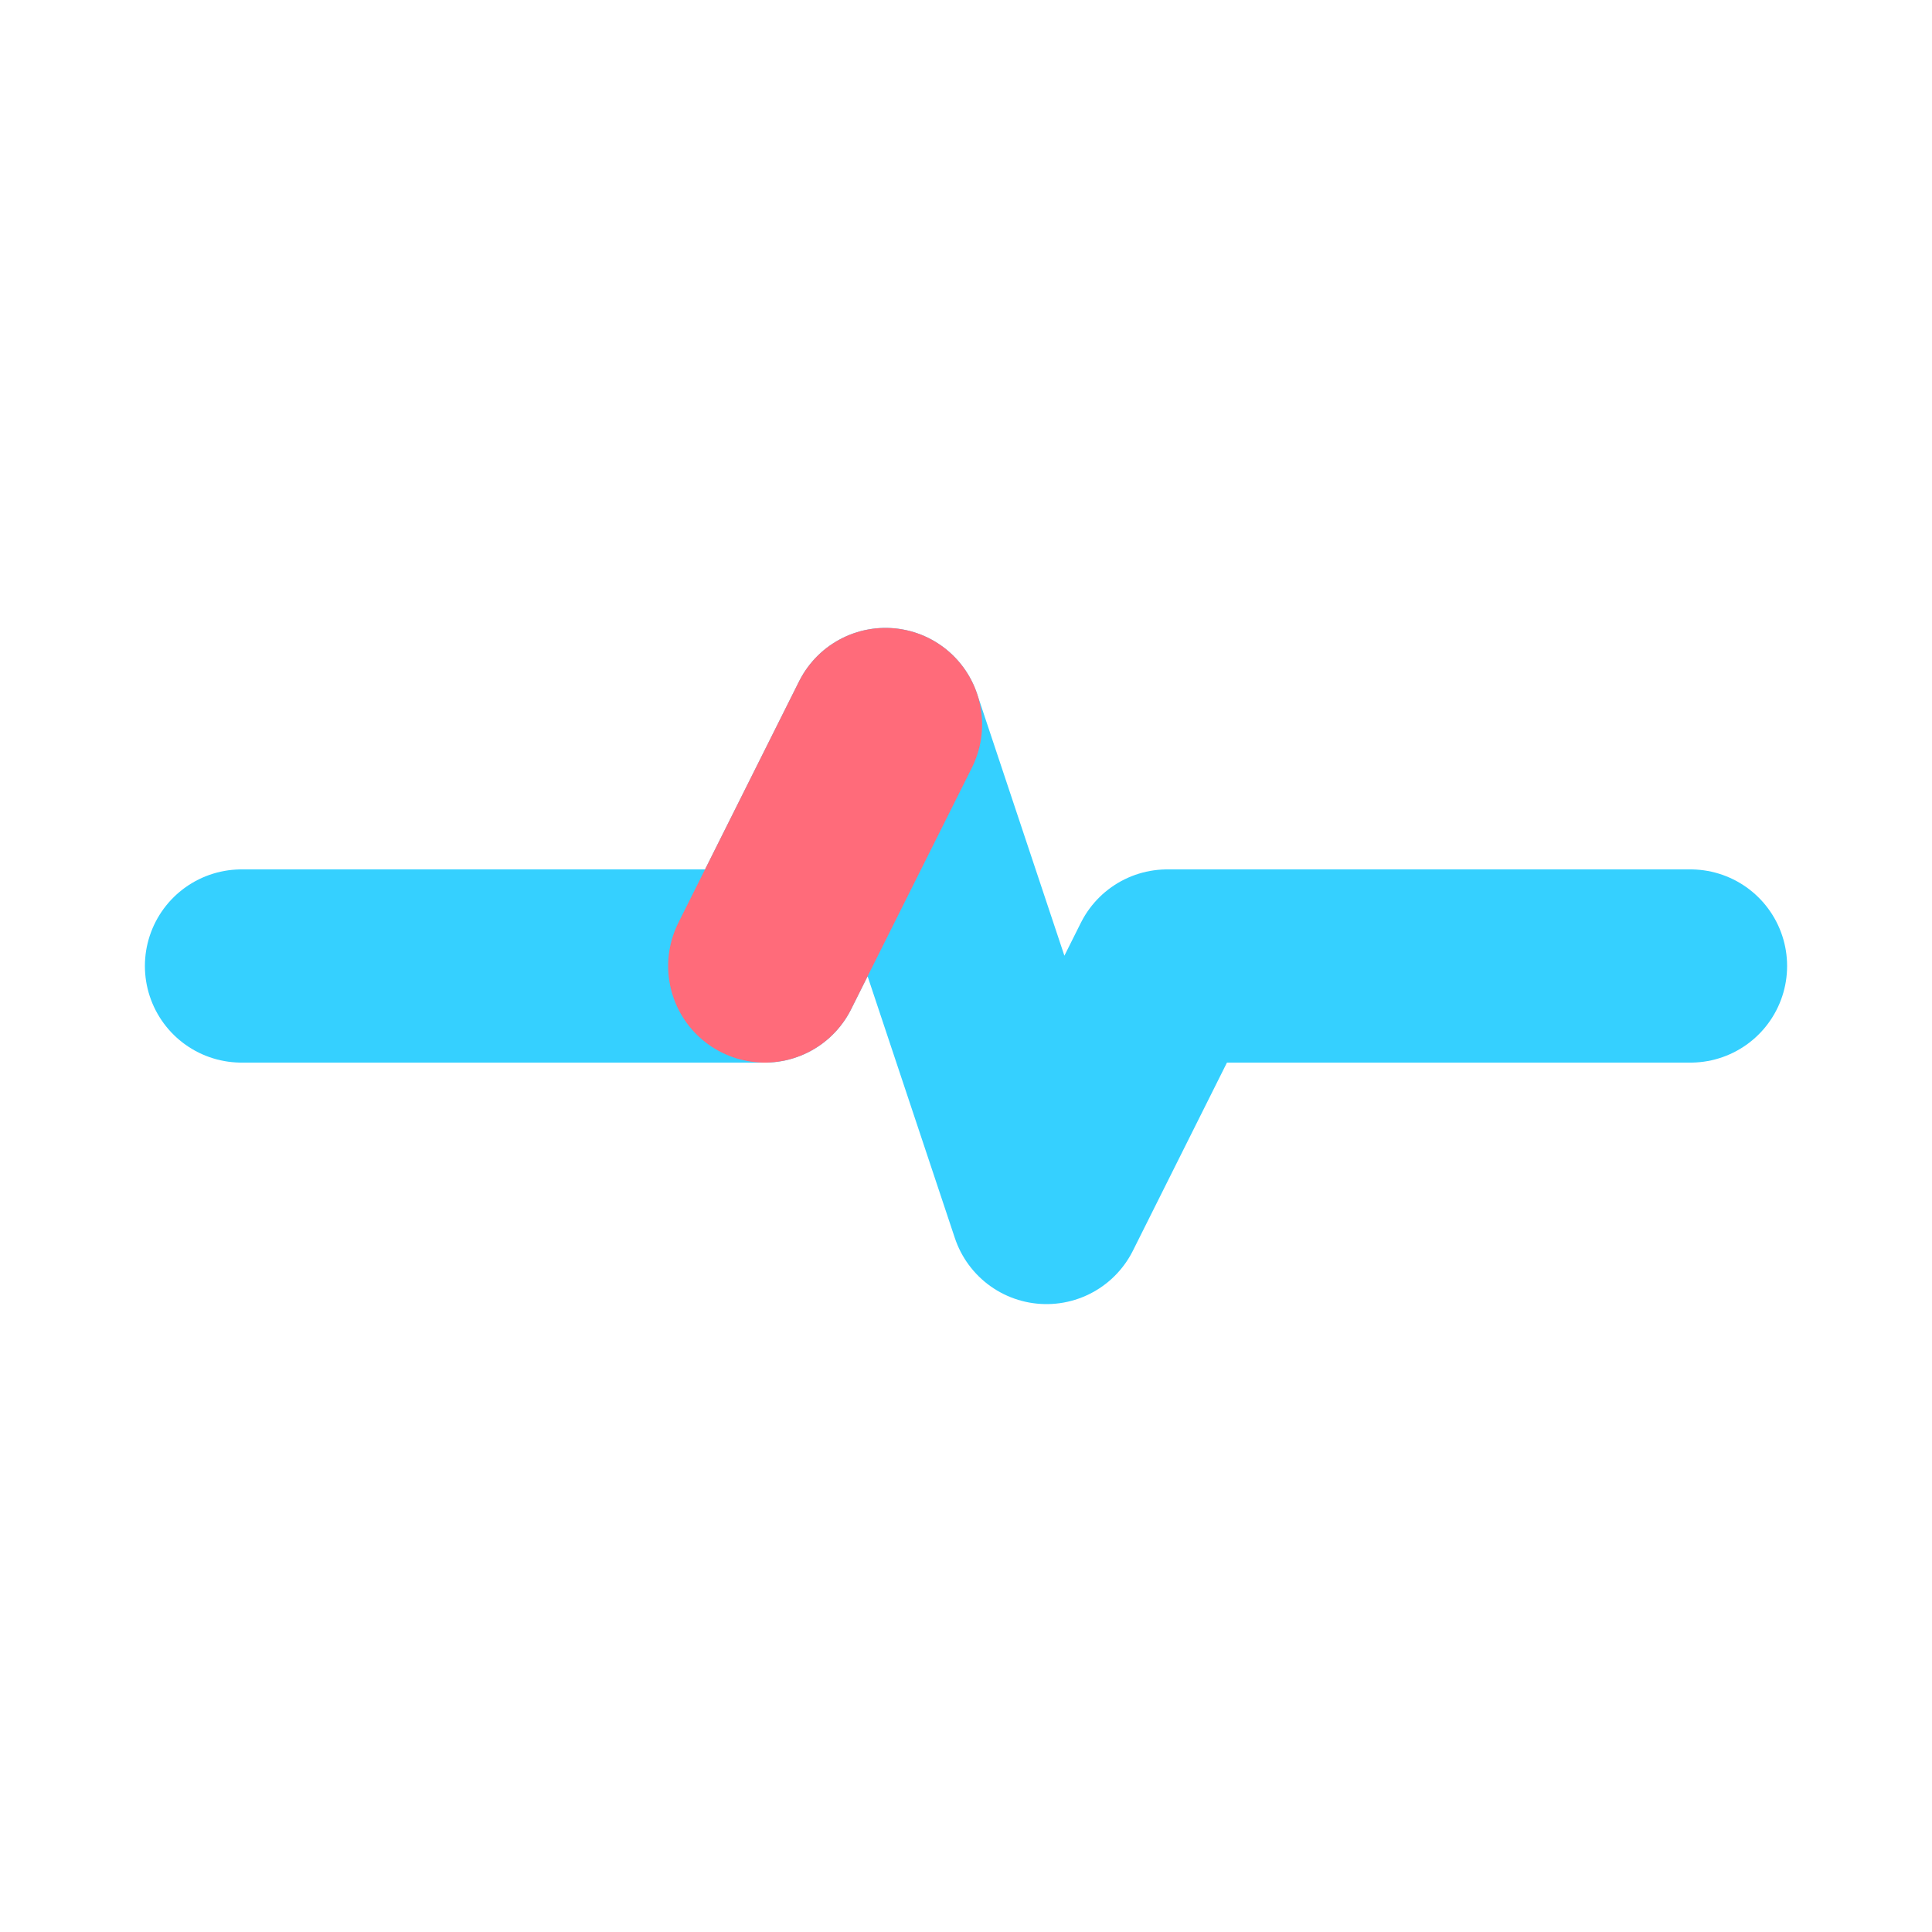
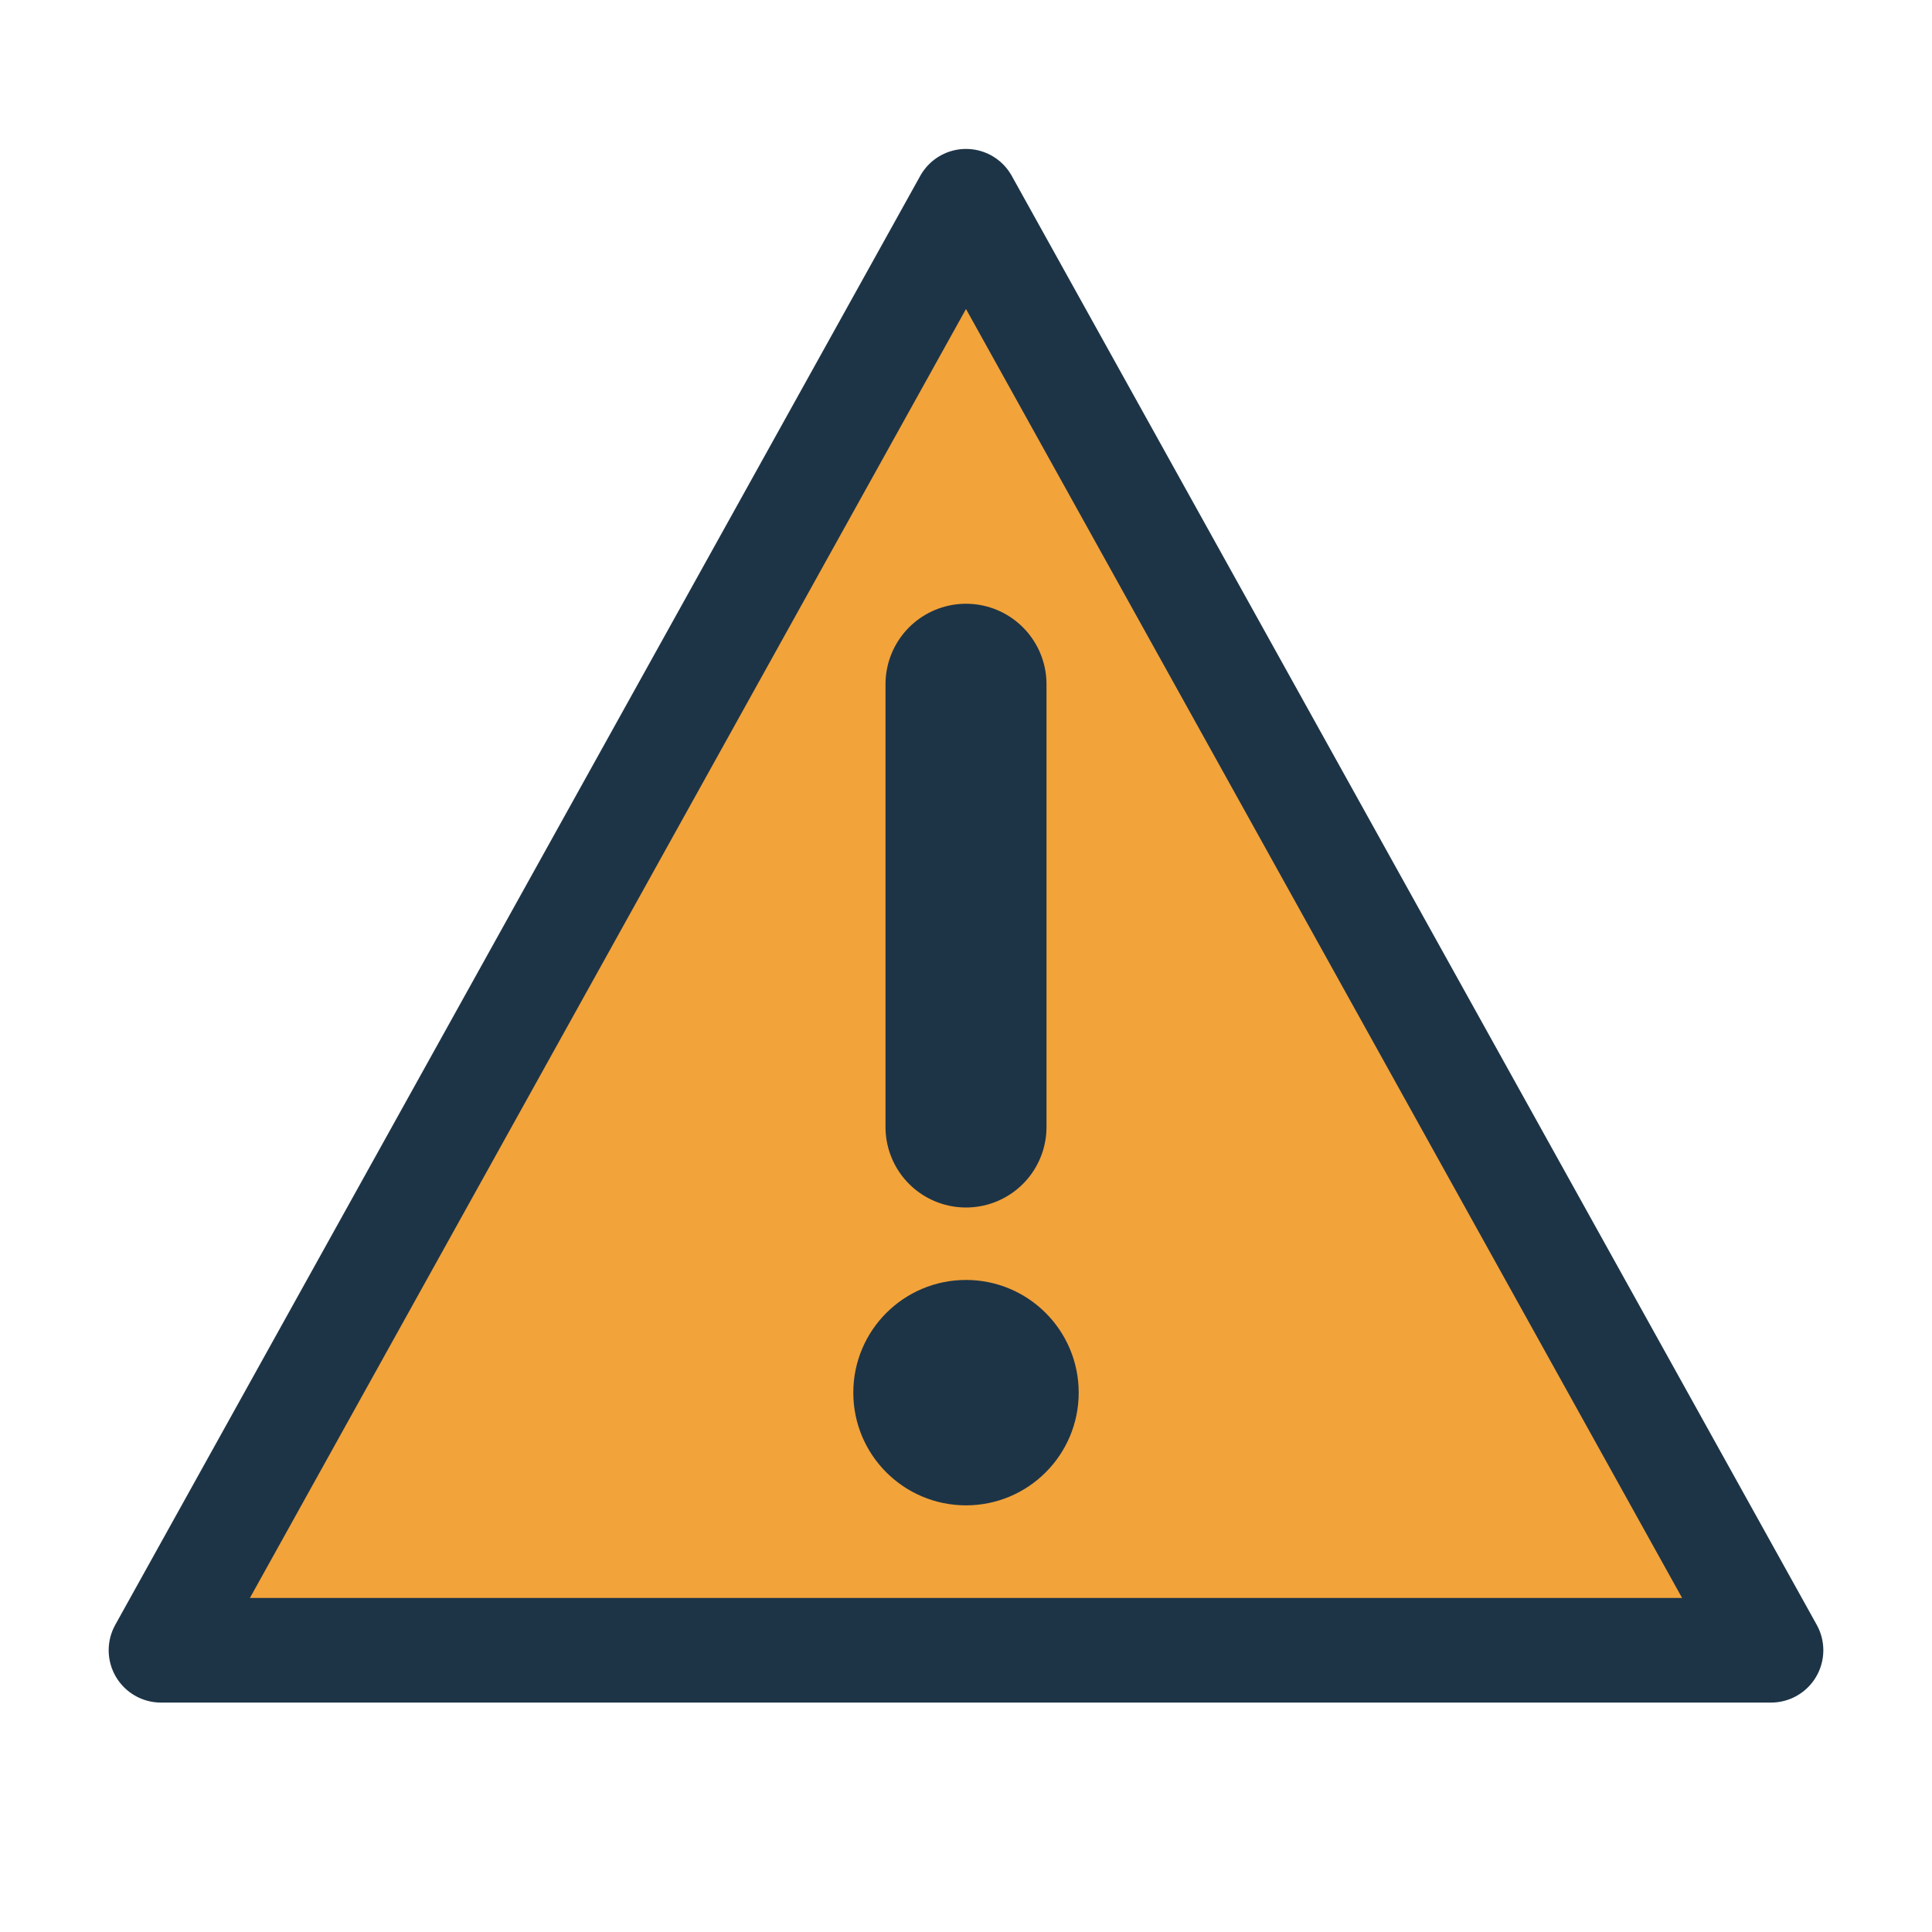
<svg xmlns="http://www.w3.org/2000/svg" viewBox="0 0 24 24">
-   <path d="M3 12 H9.5 L11 9 L13 15 L14.5 12 H21" fill="none" stroke="#35d0ff" stroke-width="2.4" stroke-linecap="round" stroke-linejoin="round" />
-   <path d="M9.5 12 L11 9" fill="none" stroke="#ff6b7a" stroke-width="2.4" stroke-linecap="round" stroke-linejoin="round" />
+   <path d="M12 2.5 L22 20.5 H2 Z" fill="#f2a33a" stroke="#1d3447" stroke-width="1.3" stroke-linejoin="round" stroke-linecap="round" />
+   <path d="M12 8.5 V14" fill="none" stroke="#1d3447" stroke-width="2" stroke-linejoin="round" stroke-linecap="round" />
+   <circle cx="12" cy="17.3" r="1.2" fill="#1d3447" stroke="#1d3447" stroke-width="0.4" />
</svg>
